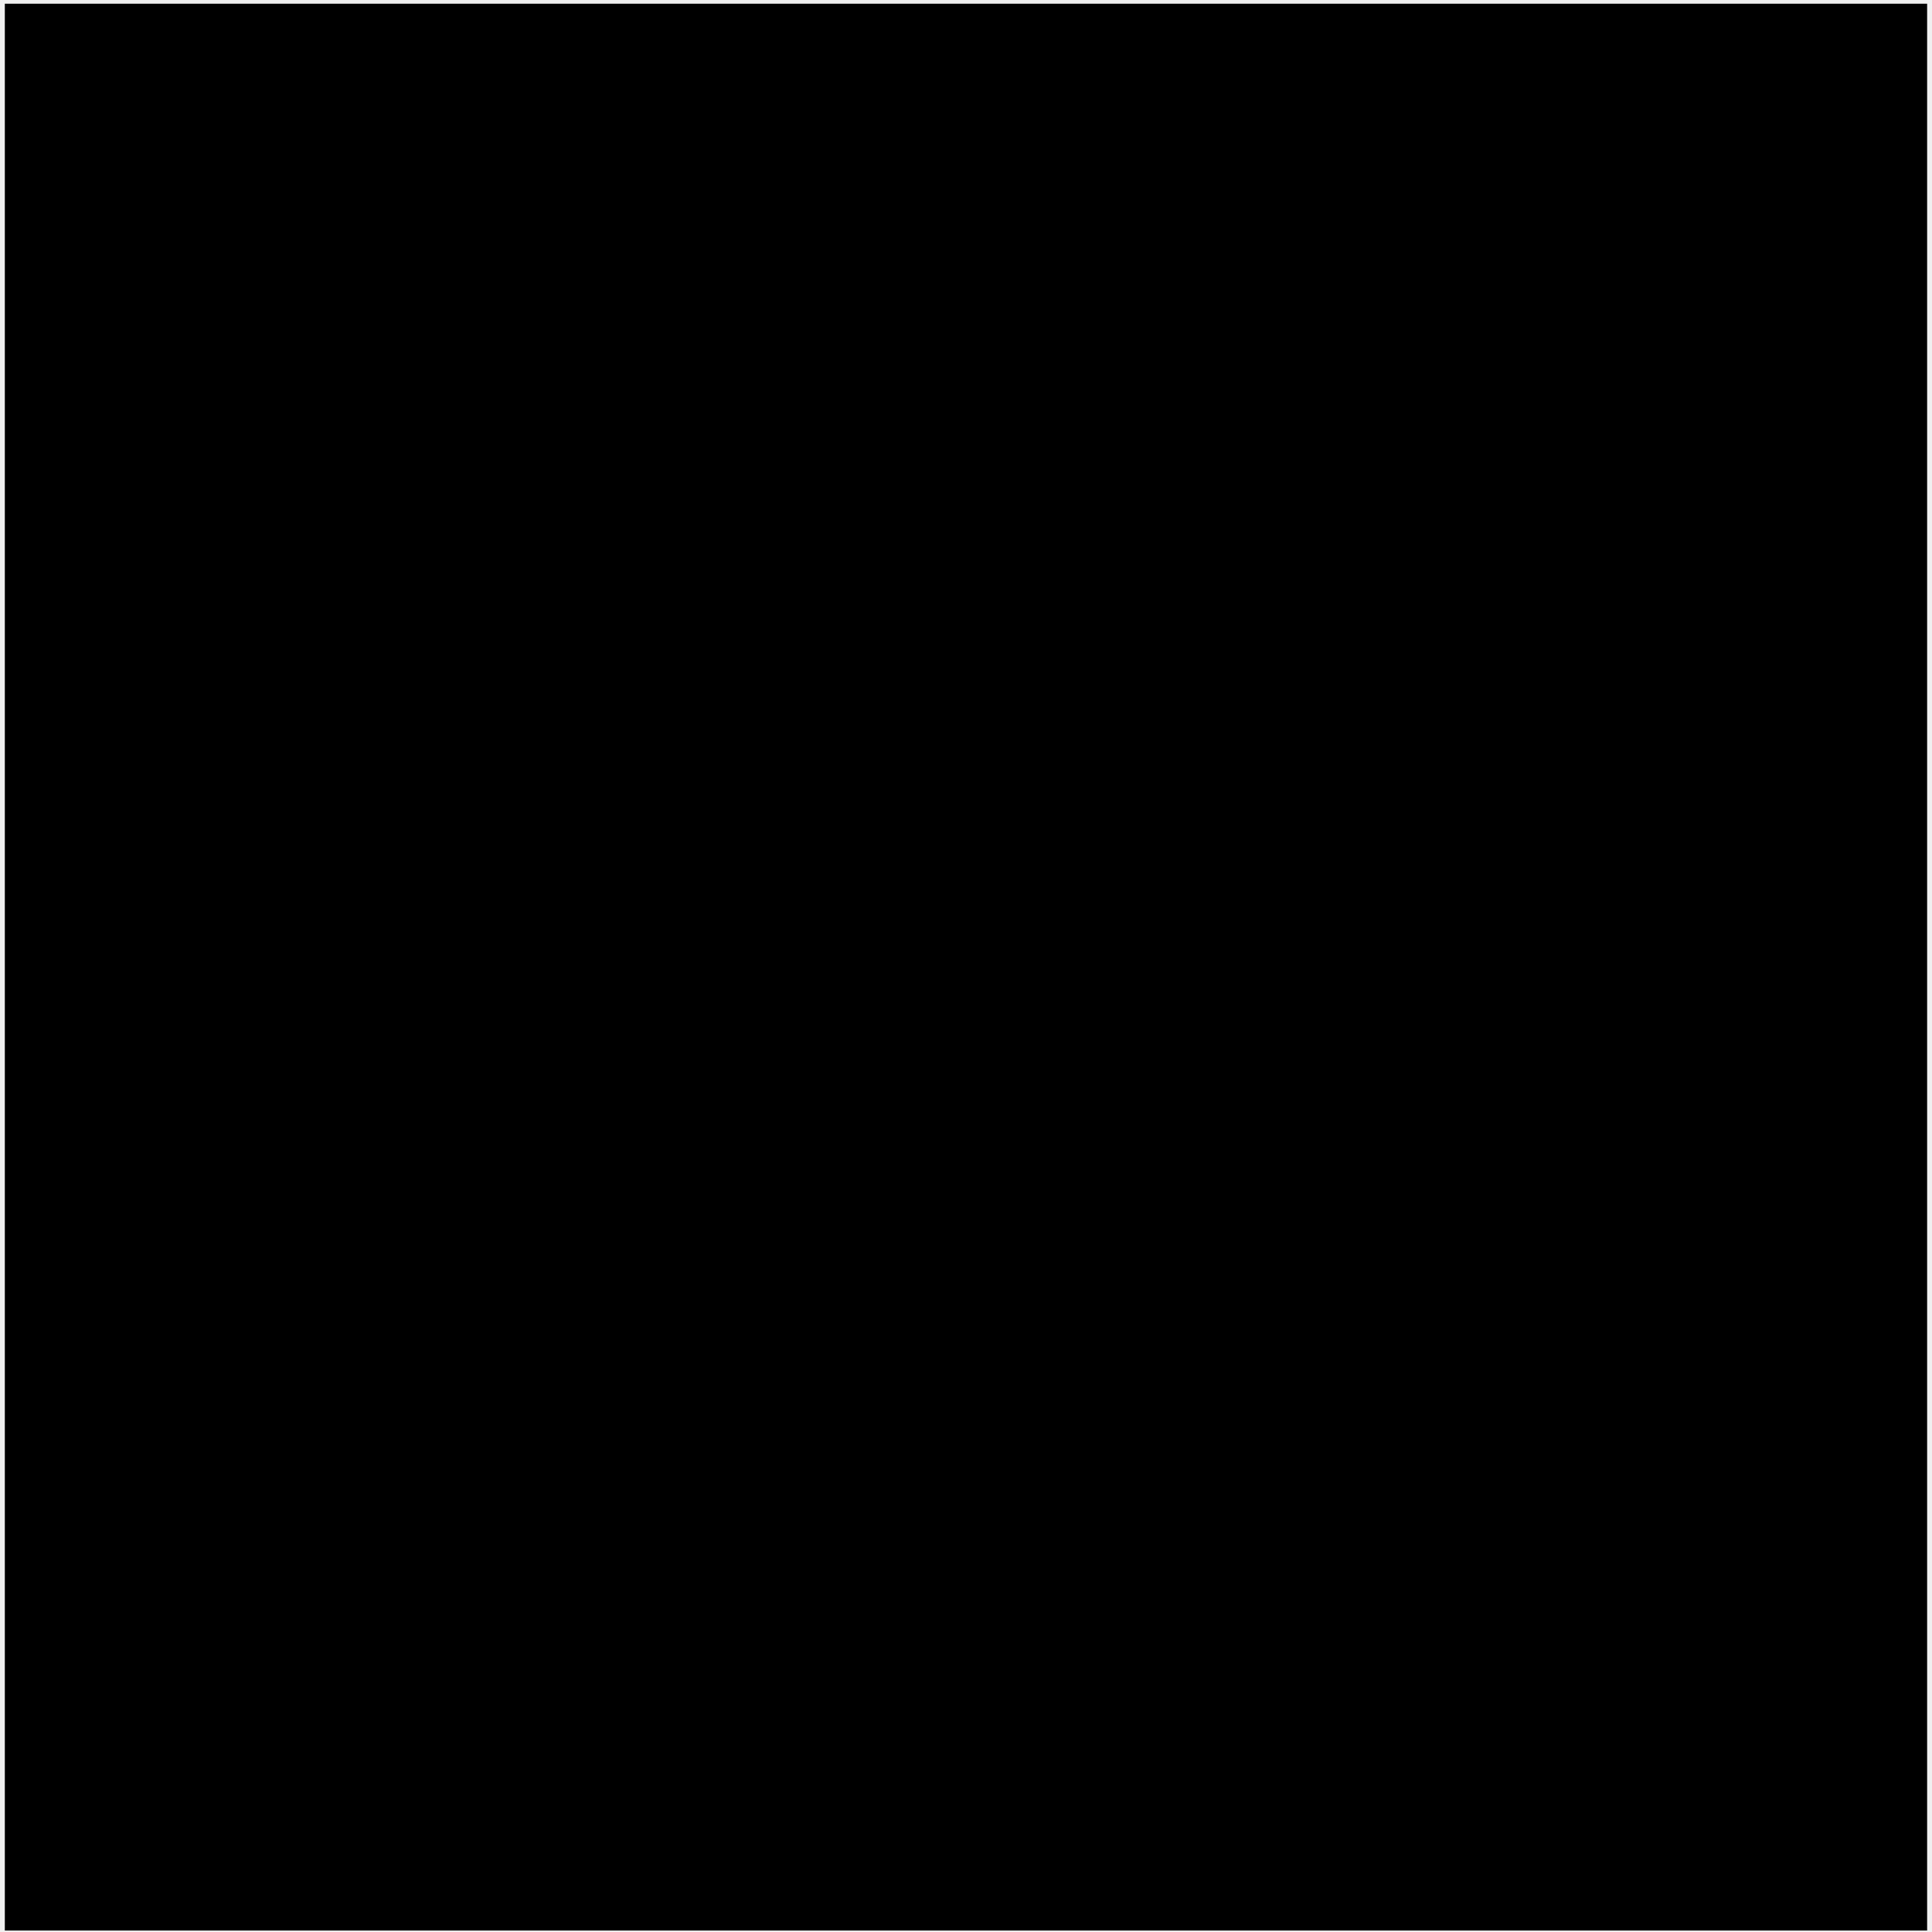
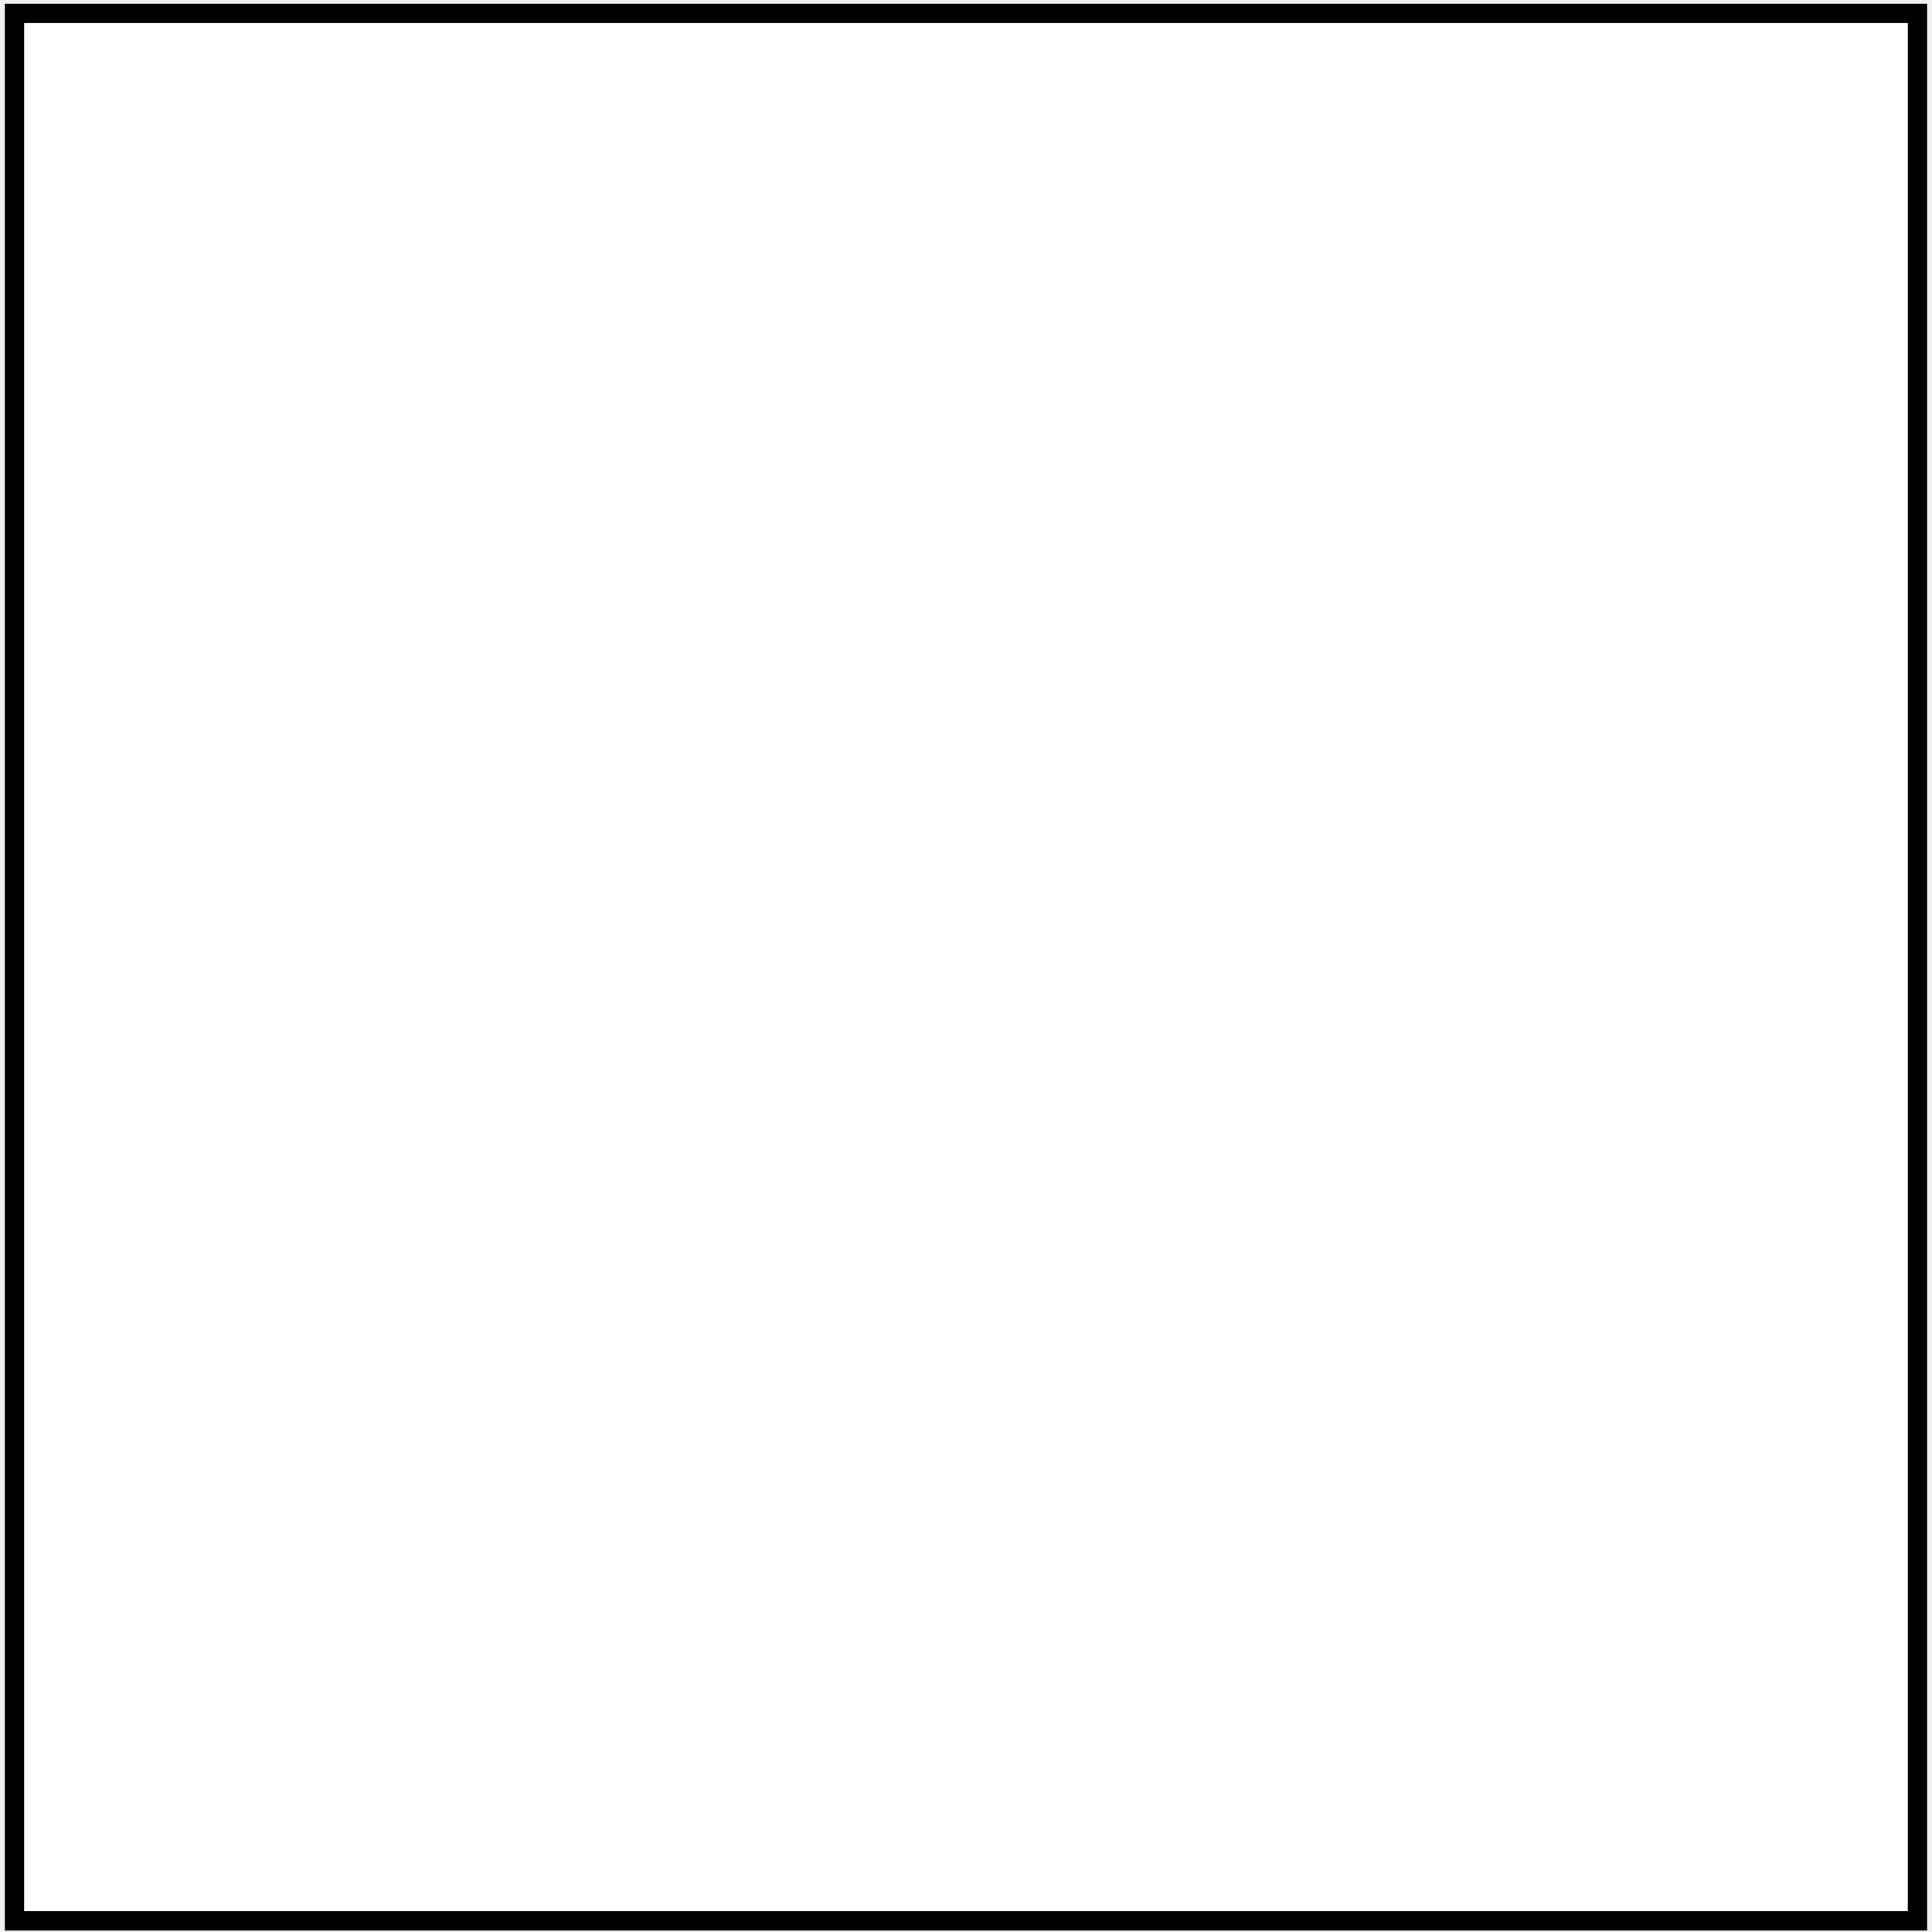
- <svg xmlns="http://www.w3.org/2000/svg" width="100%" height="100%" viewBox="0 0 400 400" preserveAspectRatio="none meet">
+ <svg xmlns="http://www.w3.org/2000/svg" width="100%" height="100%" viewBox="0 0 400 400" preserveAspectRatio="none meet" fill="#FFFFFF">
  <defs>
    <path stroke="black" fill="none" style="vector-effect: non-scaling-stroke; stroke-width: 1px;" />
    <polygon stroke="black" fill="none" style="vector-effect: non-scaling-stroke; stroke-width: 1px;" />
  </defs>
  <rect x="0" y="0" width="400" height="400" style="fill: none; stroke: none;" />
  <path d="M 4 0 v -1.5 a 2 2 0 0 0 -2 -2 h -4 a 2 2 0 0 0 -2 2 v 3 a 2 2 0 0 0 2 2 h 4 a 2 2 0 0 0 2 -2 Z" stroke="black" style="vector-effect: non-scaling-stroke; stroke-width: 1px;" fill="none" transform="matrix(0 0 0 0 19.1465 17.9931)" />
  <rect x="2.999" y="2.768" stroke="black" style="stroke-width: 4px; vector-effect: non-scaling-stroke;" width="393.992" height="394.926" rx="0" ry="0" />
</svg>
